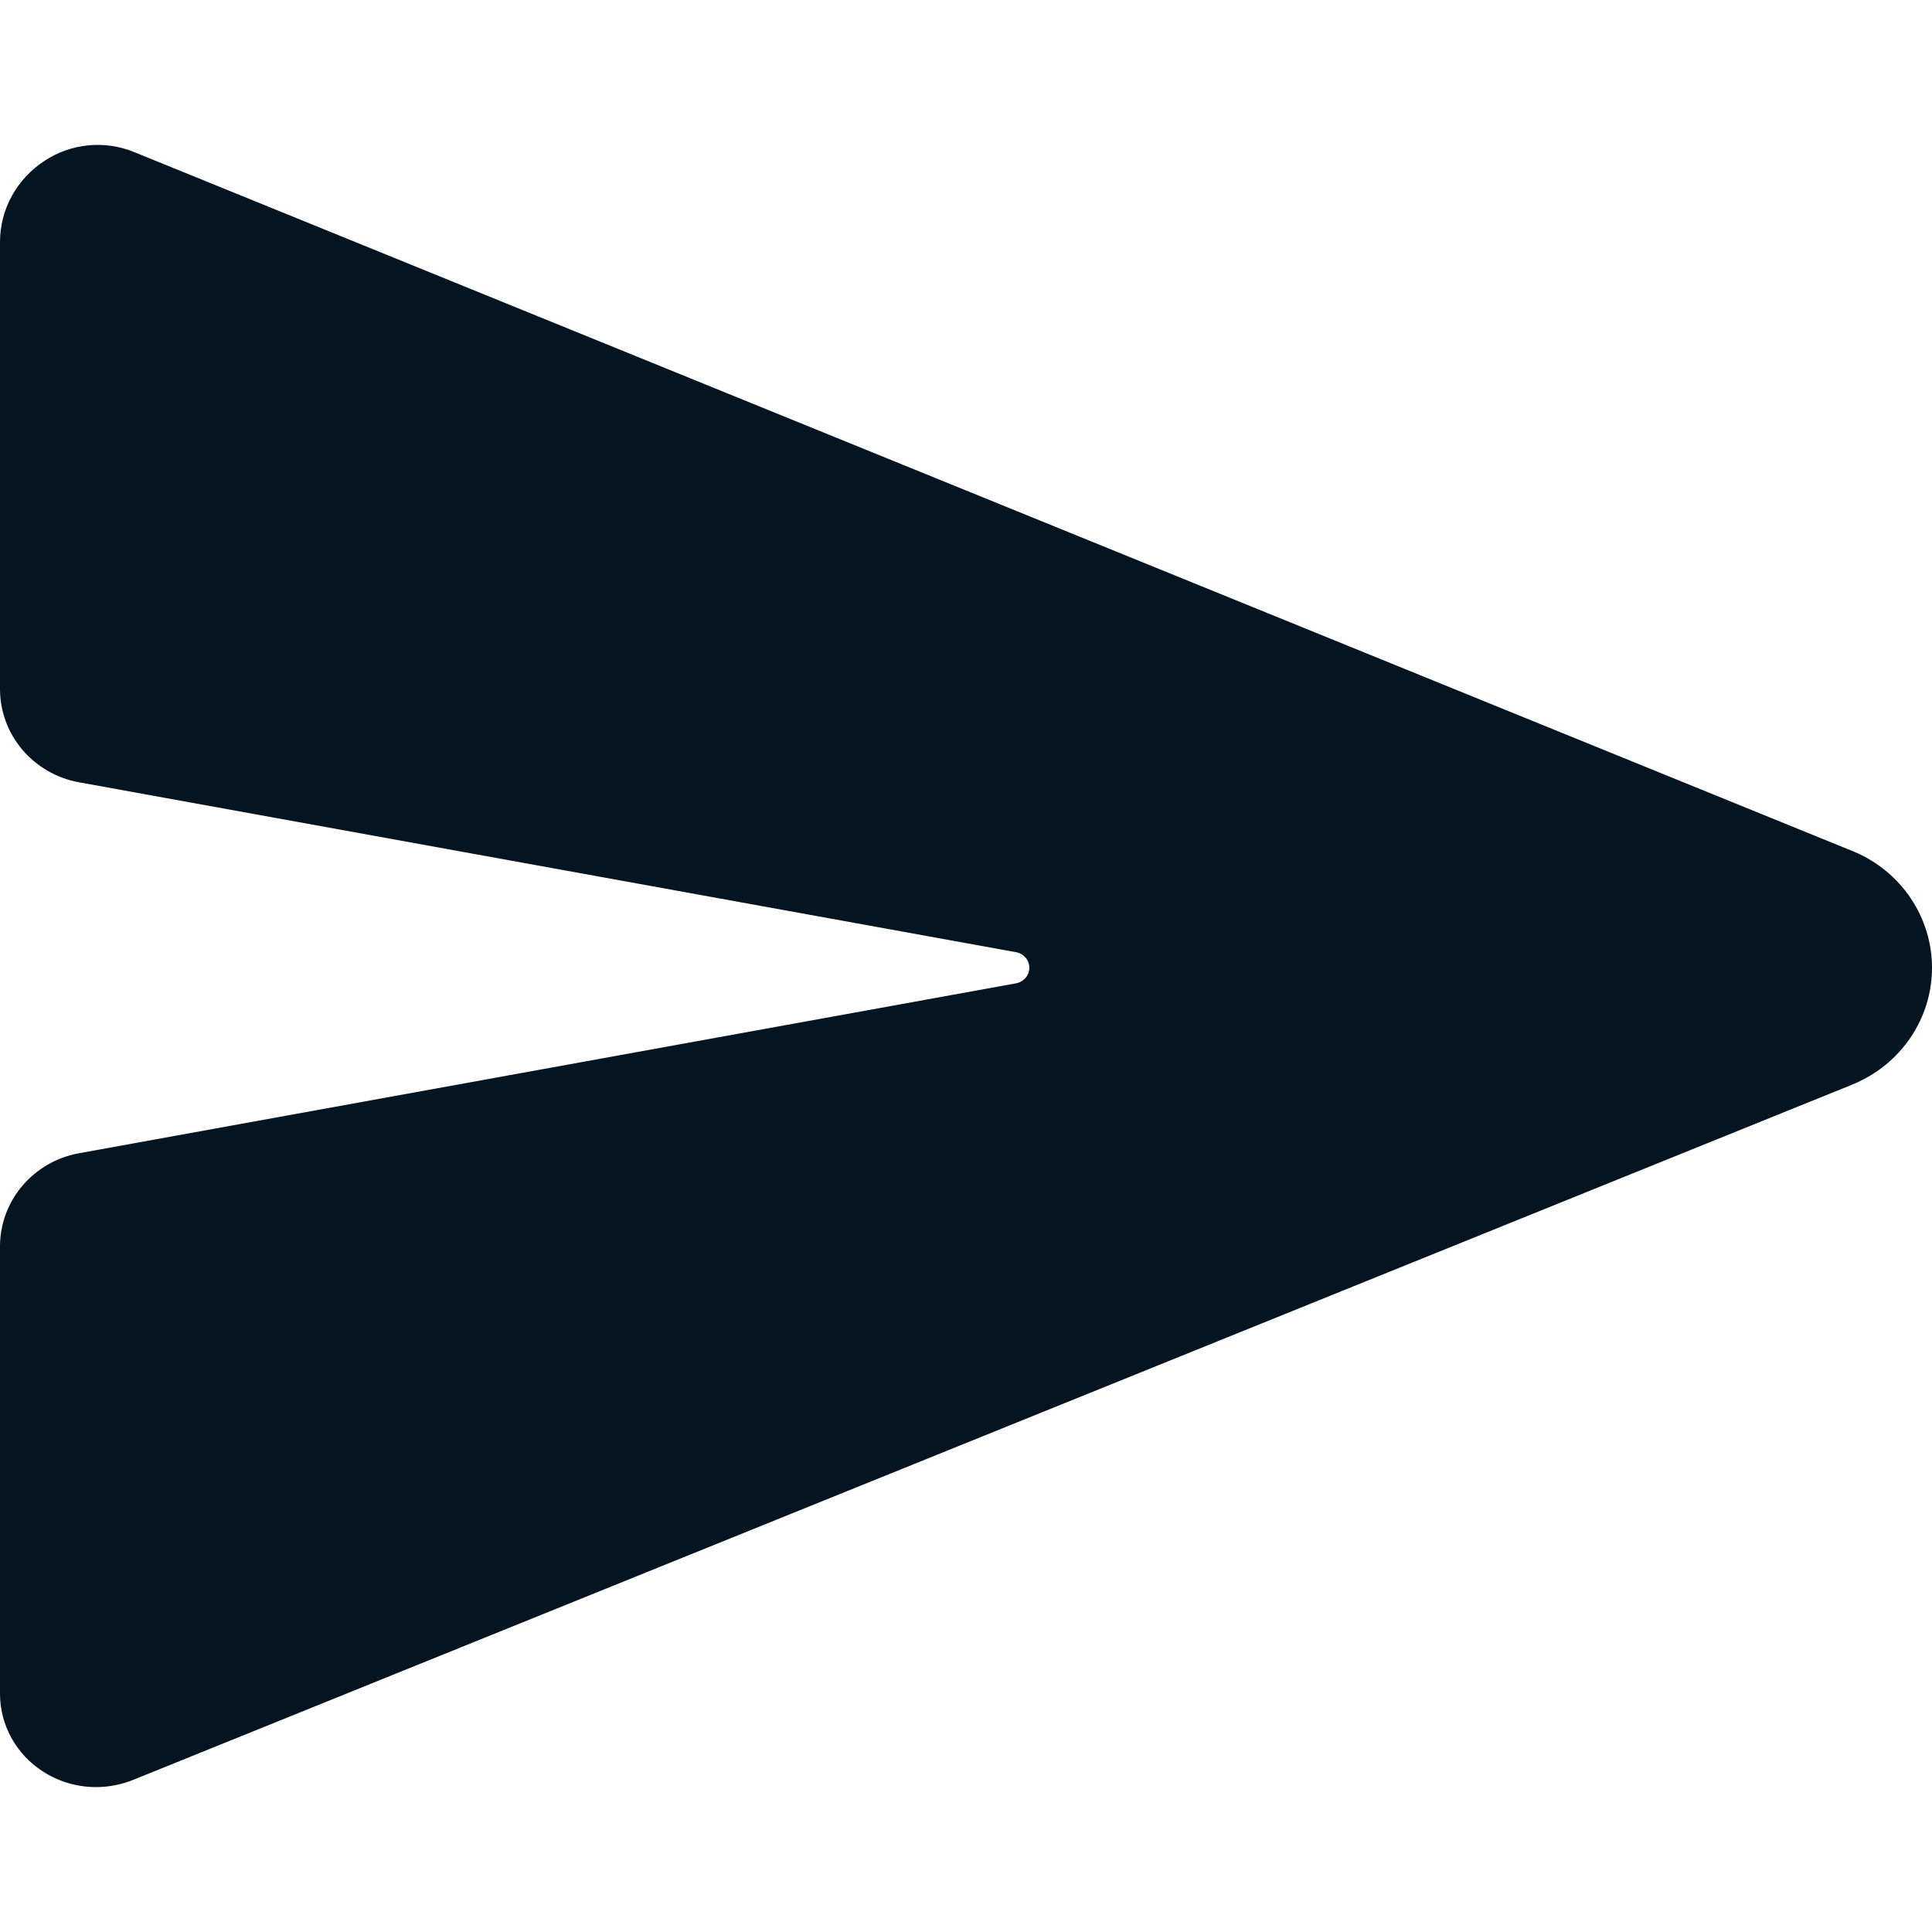
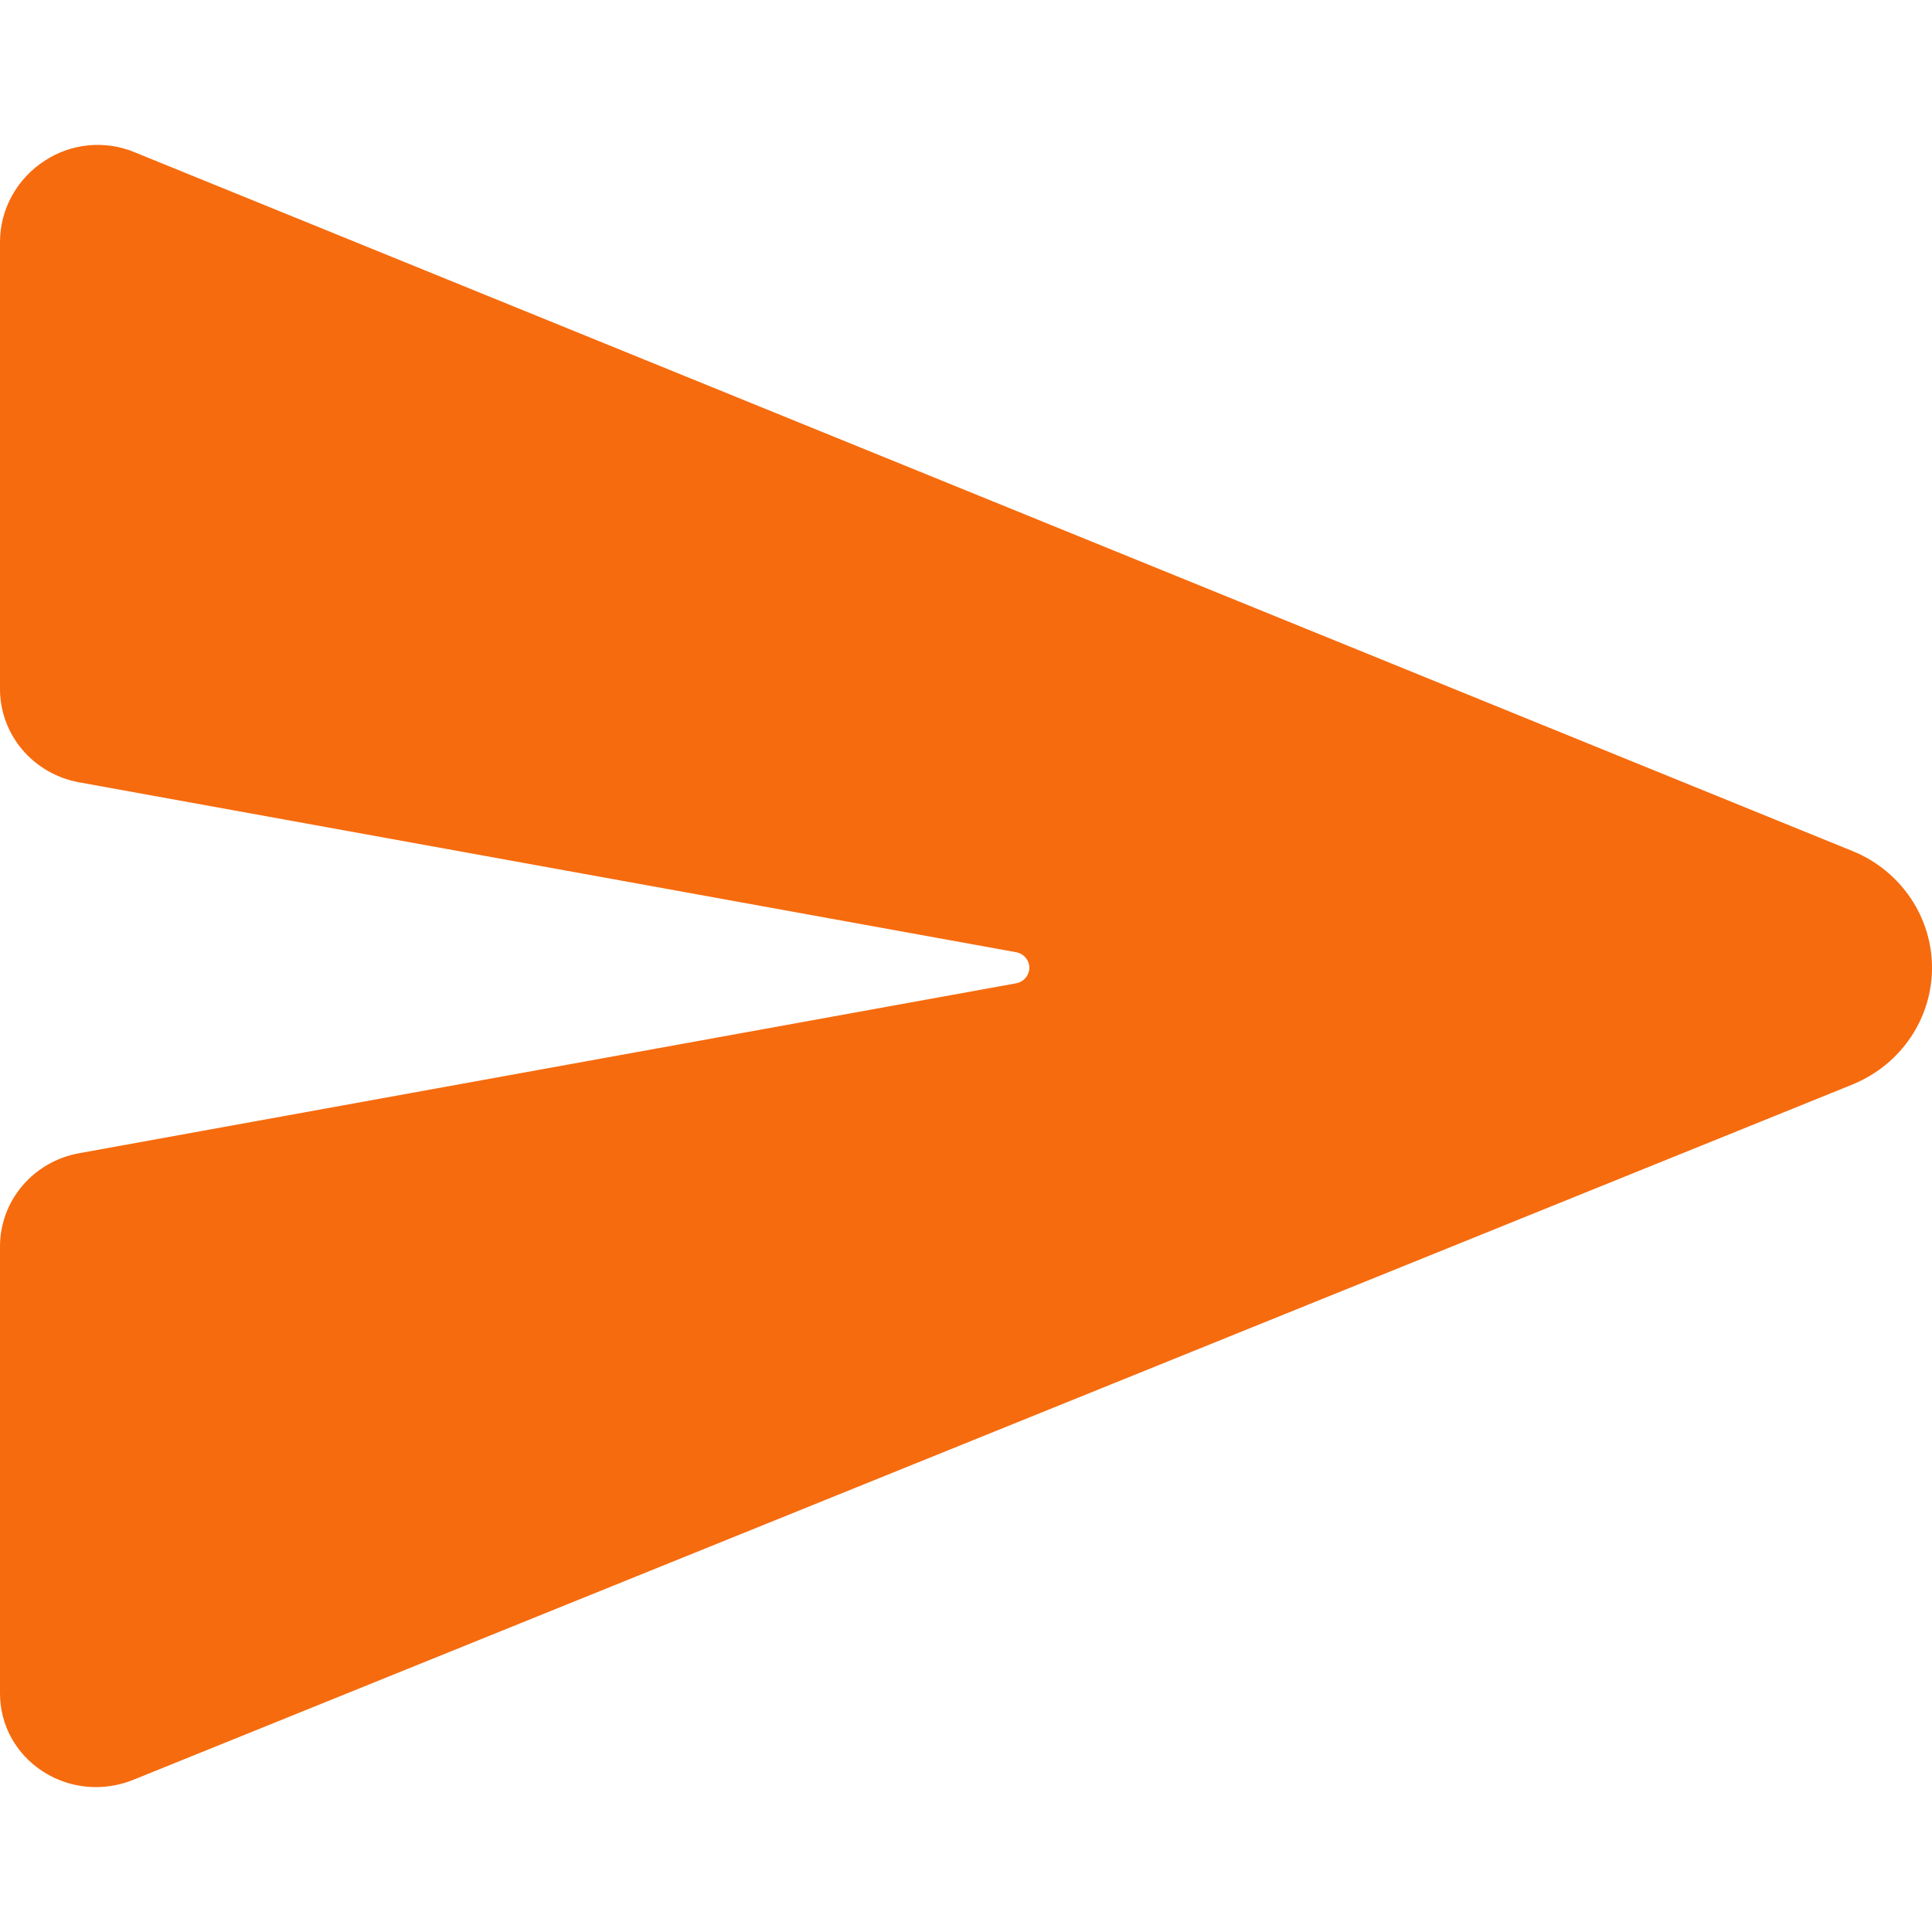
<svg xmlns="http://www.w3.org/2000/svg" width="40" height="40" viewBox="0 0 40 40" fill="none">
-   <path d="M38.386 17.633L38.373 17.628L2.779 3.149C2.48 3.026 2.154 2.978 1.831 3.009C1.508 3.04 1.198 3.149 0.928 3.326C0.644 3.509 0.41 3.759 0.248 4.052C0.085 4.346 0 4.675 4.55052e-07 5.009V14.268C0 14.725 0.163 15.167 0.46 15.519C0.757 15.87 1.169 16.11 1.627 16.195L21.04 19.715C21.116 19.729 21.185 19.769 21.234 19.828C21.284 19.886 21.311 19.96 21.311 20.036C21.311 20.112 21.284 20.186 21.234 20.245C21.185 20.303 21.116 20.343 21.04 20.358L1.628 23.878C1.17 23.963 0.758 24.201 0.461 24.553C0.163 24.904 0.001 25.346 4.55052e-07 25.802V35.064C-0 35.383 0.08 35.697 0.234 35.978C0.388 36.258 0.611 36.497 0.883 36.673C1.209 36.886 1.592 36.999 1.984 37C2.257 37 2.527 36.946 2.778 36.842L38.37 22.447L38.386 22.439C38.865 22.237 39.273 21.902 39.56 21.475C39.847 21.048 40 20.548 40 20.036C40 19.525 39.847 19.025 39.56 18.598C39.273 18.171 38.865 17.835 38.386 17.633Z" fill="#041420" />
+   <path d="M38.386 17.633L38.373 17.628L2.779 3.149C2.48 3.026 2.154 2.978 1.831 3.009C1.508 3.04 1.198 3.149 0.928 3.326C0.644 3.509 0.41 3.759 0.248 4.052C0.085 4.346 0 4.675 4.55052e-07 5.009V14.268C0 14.725 0.163 15.167 0.46 15.519C0.757 15.87 1.169 16.11 1.627 16.195L21.04 19.715C21.116 19.729 21.185 19.769 21.234 19.828C21.284 19.886 21.311 19.96 21.311 20.036C21.311 20.112 21.284 20.186 21.234 20.245C21.185 20.303 21.116 20.343 21.04 20.358L1.628 23.878C1.17 23.963 0.758 24.201 0.461 24.553C0.163 24.904 0.001 25.346 4.55052e-07 25.802V35.064C-0 35.383 0.08 35.697 0.234 35.978C0.388 36.258 0.611 36.497 0.883 36.673C1.209 36.886 1.592 36.999 1.984 37C2.257 37 2.527 36.946 2.778 36.842L38.37 22.447L38.386 22.439C38.865 22.237 39.273 21.902 39.56 21.475C39.847 21.048 40 20.548 40 20.036C40 19.525 39.847 19.025 39.56 18.598C39.273 18.171 38.865 17.835 38.386 17.633V17.633Z" fill="#F66B0E" />
</svg>
